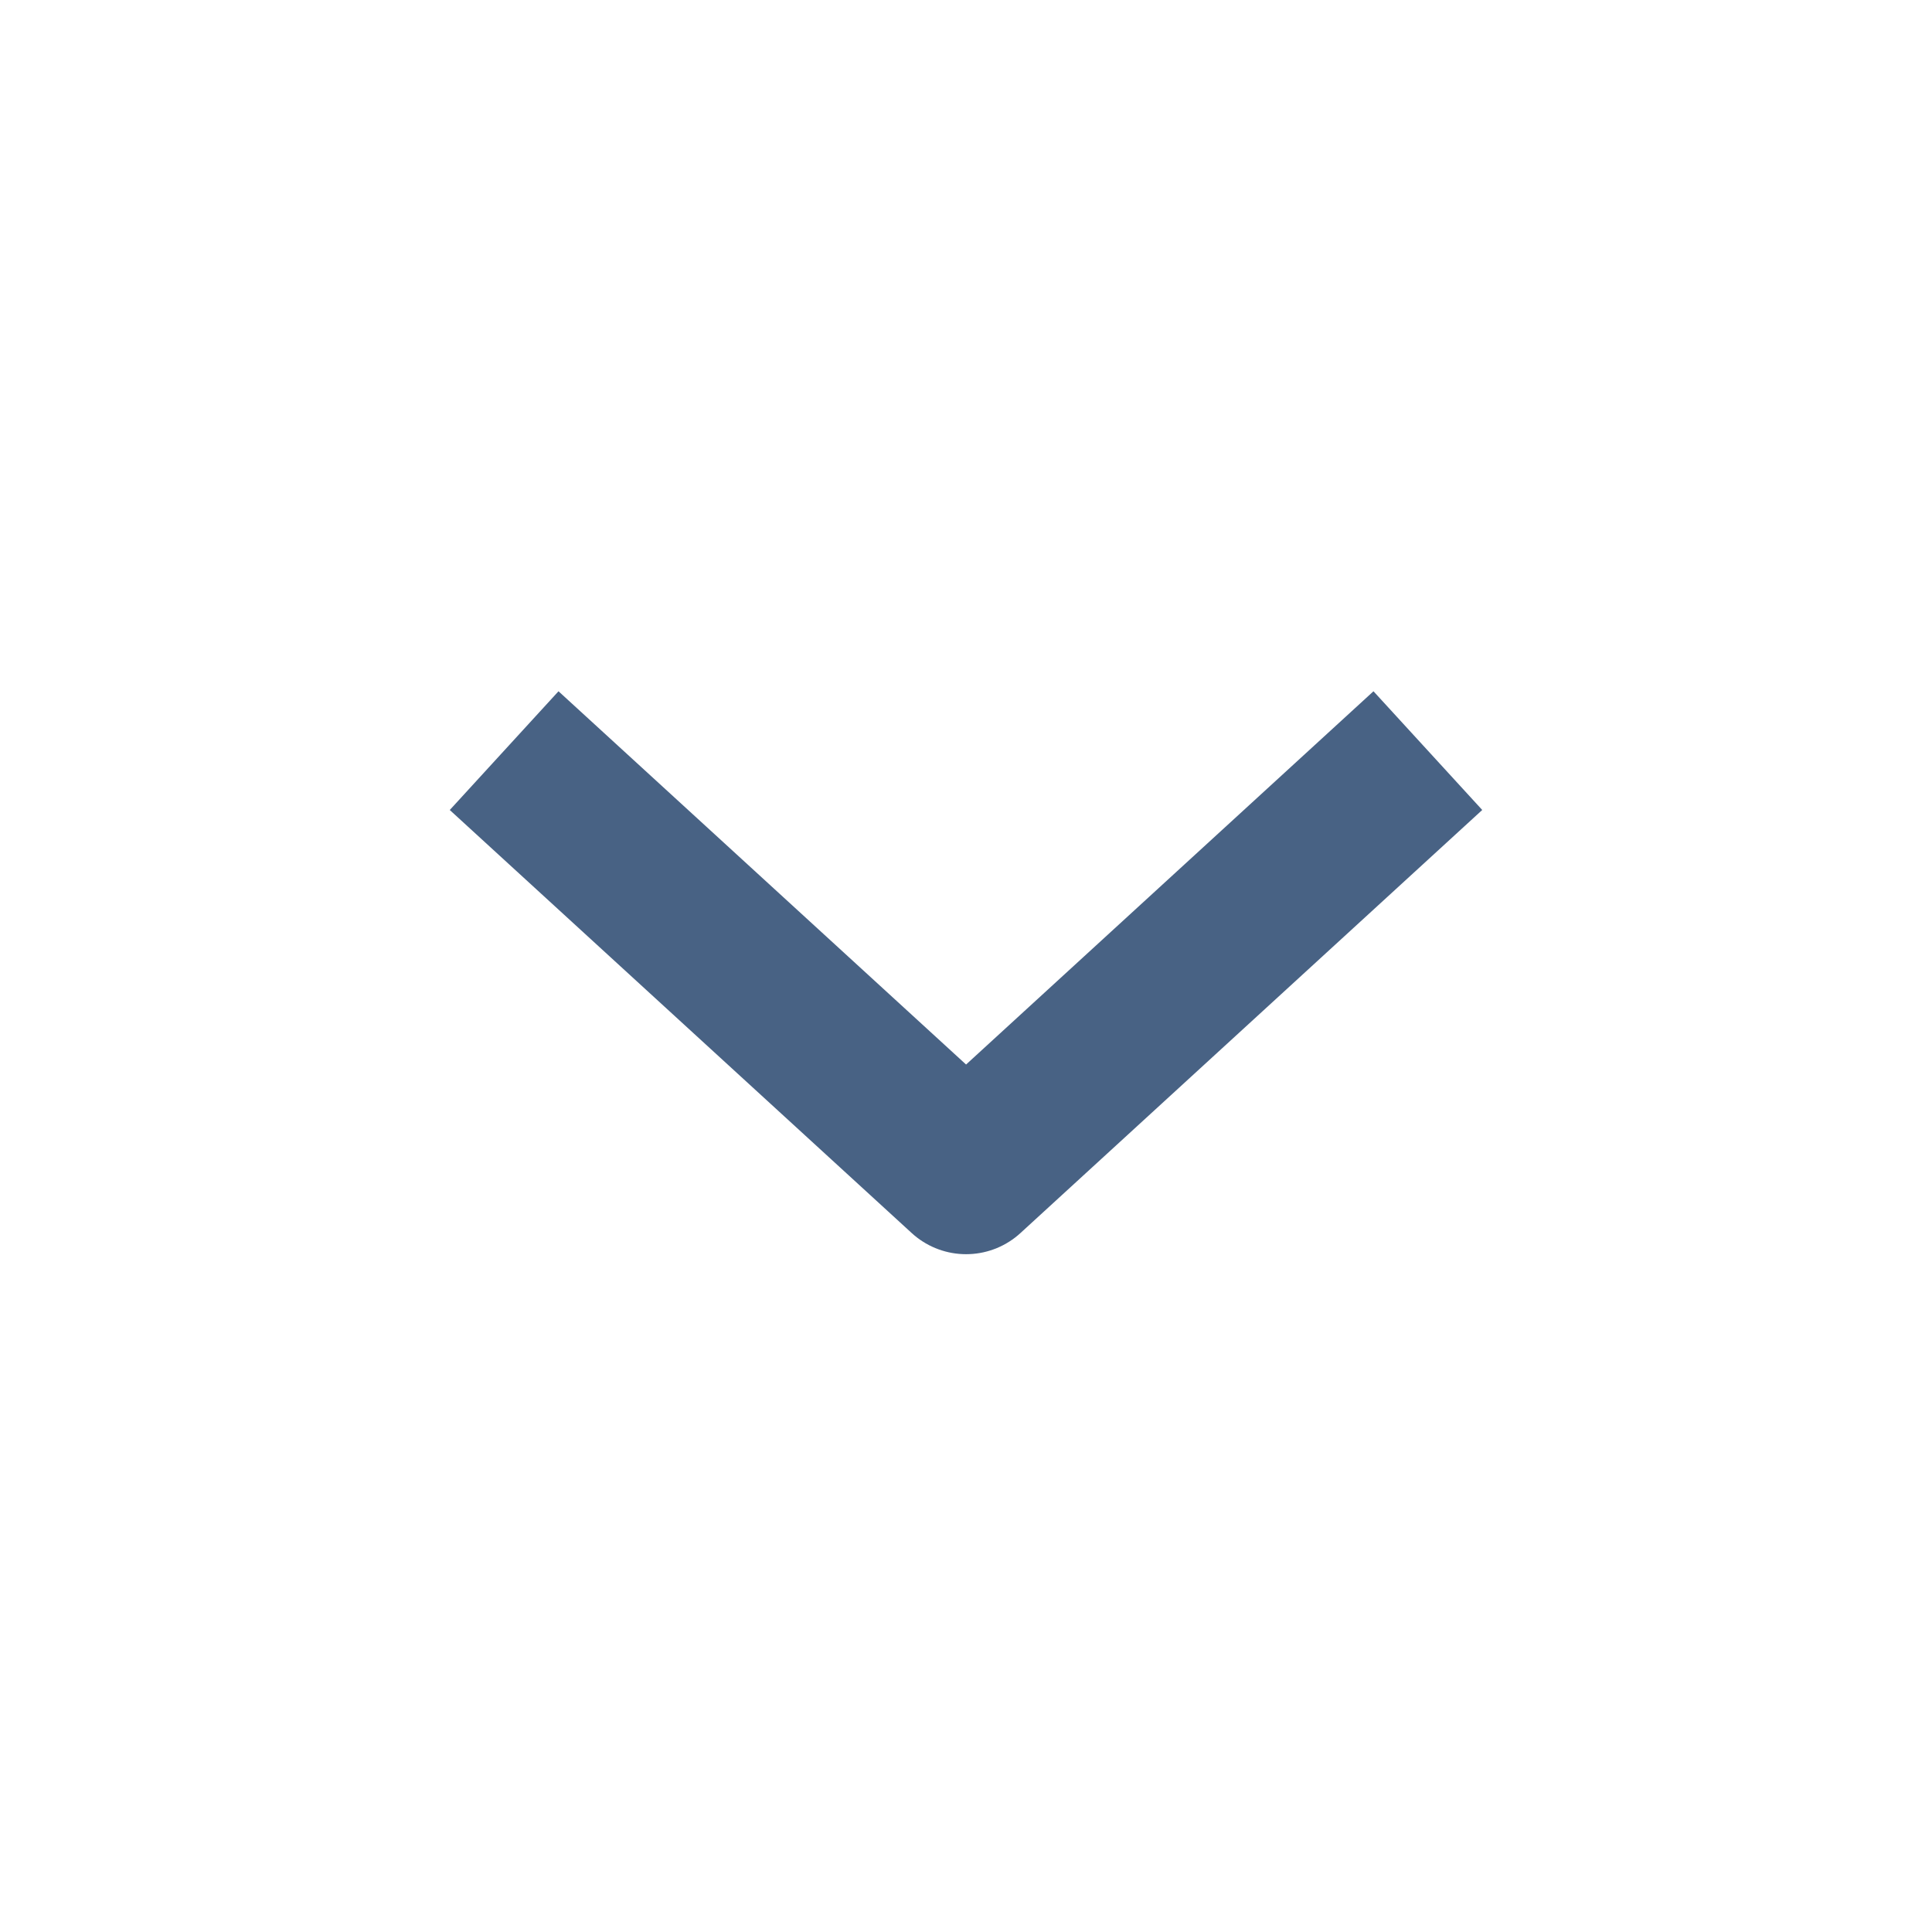
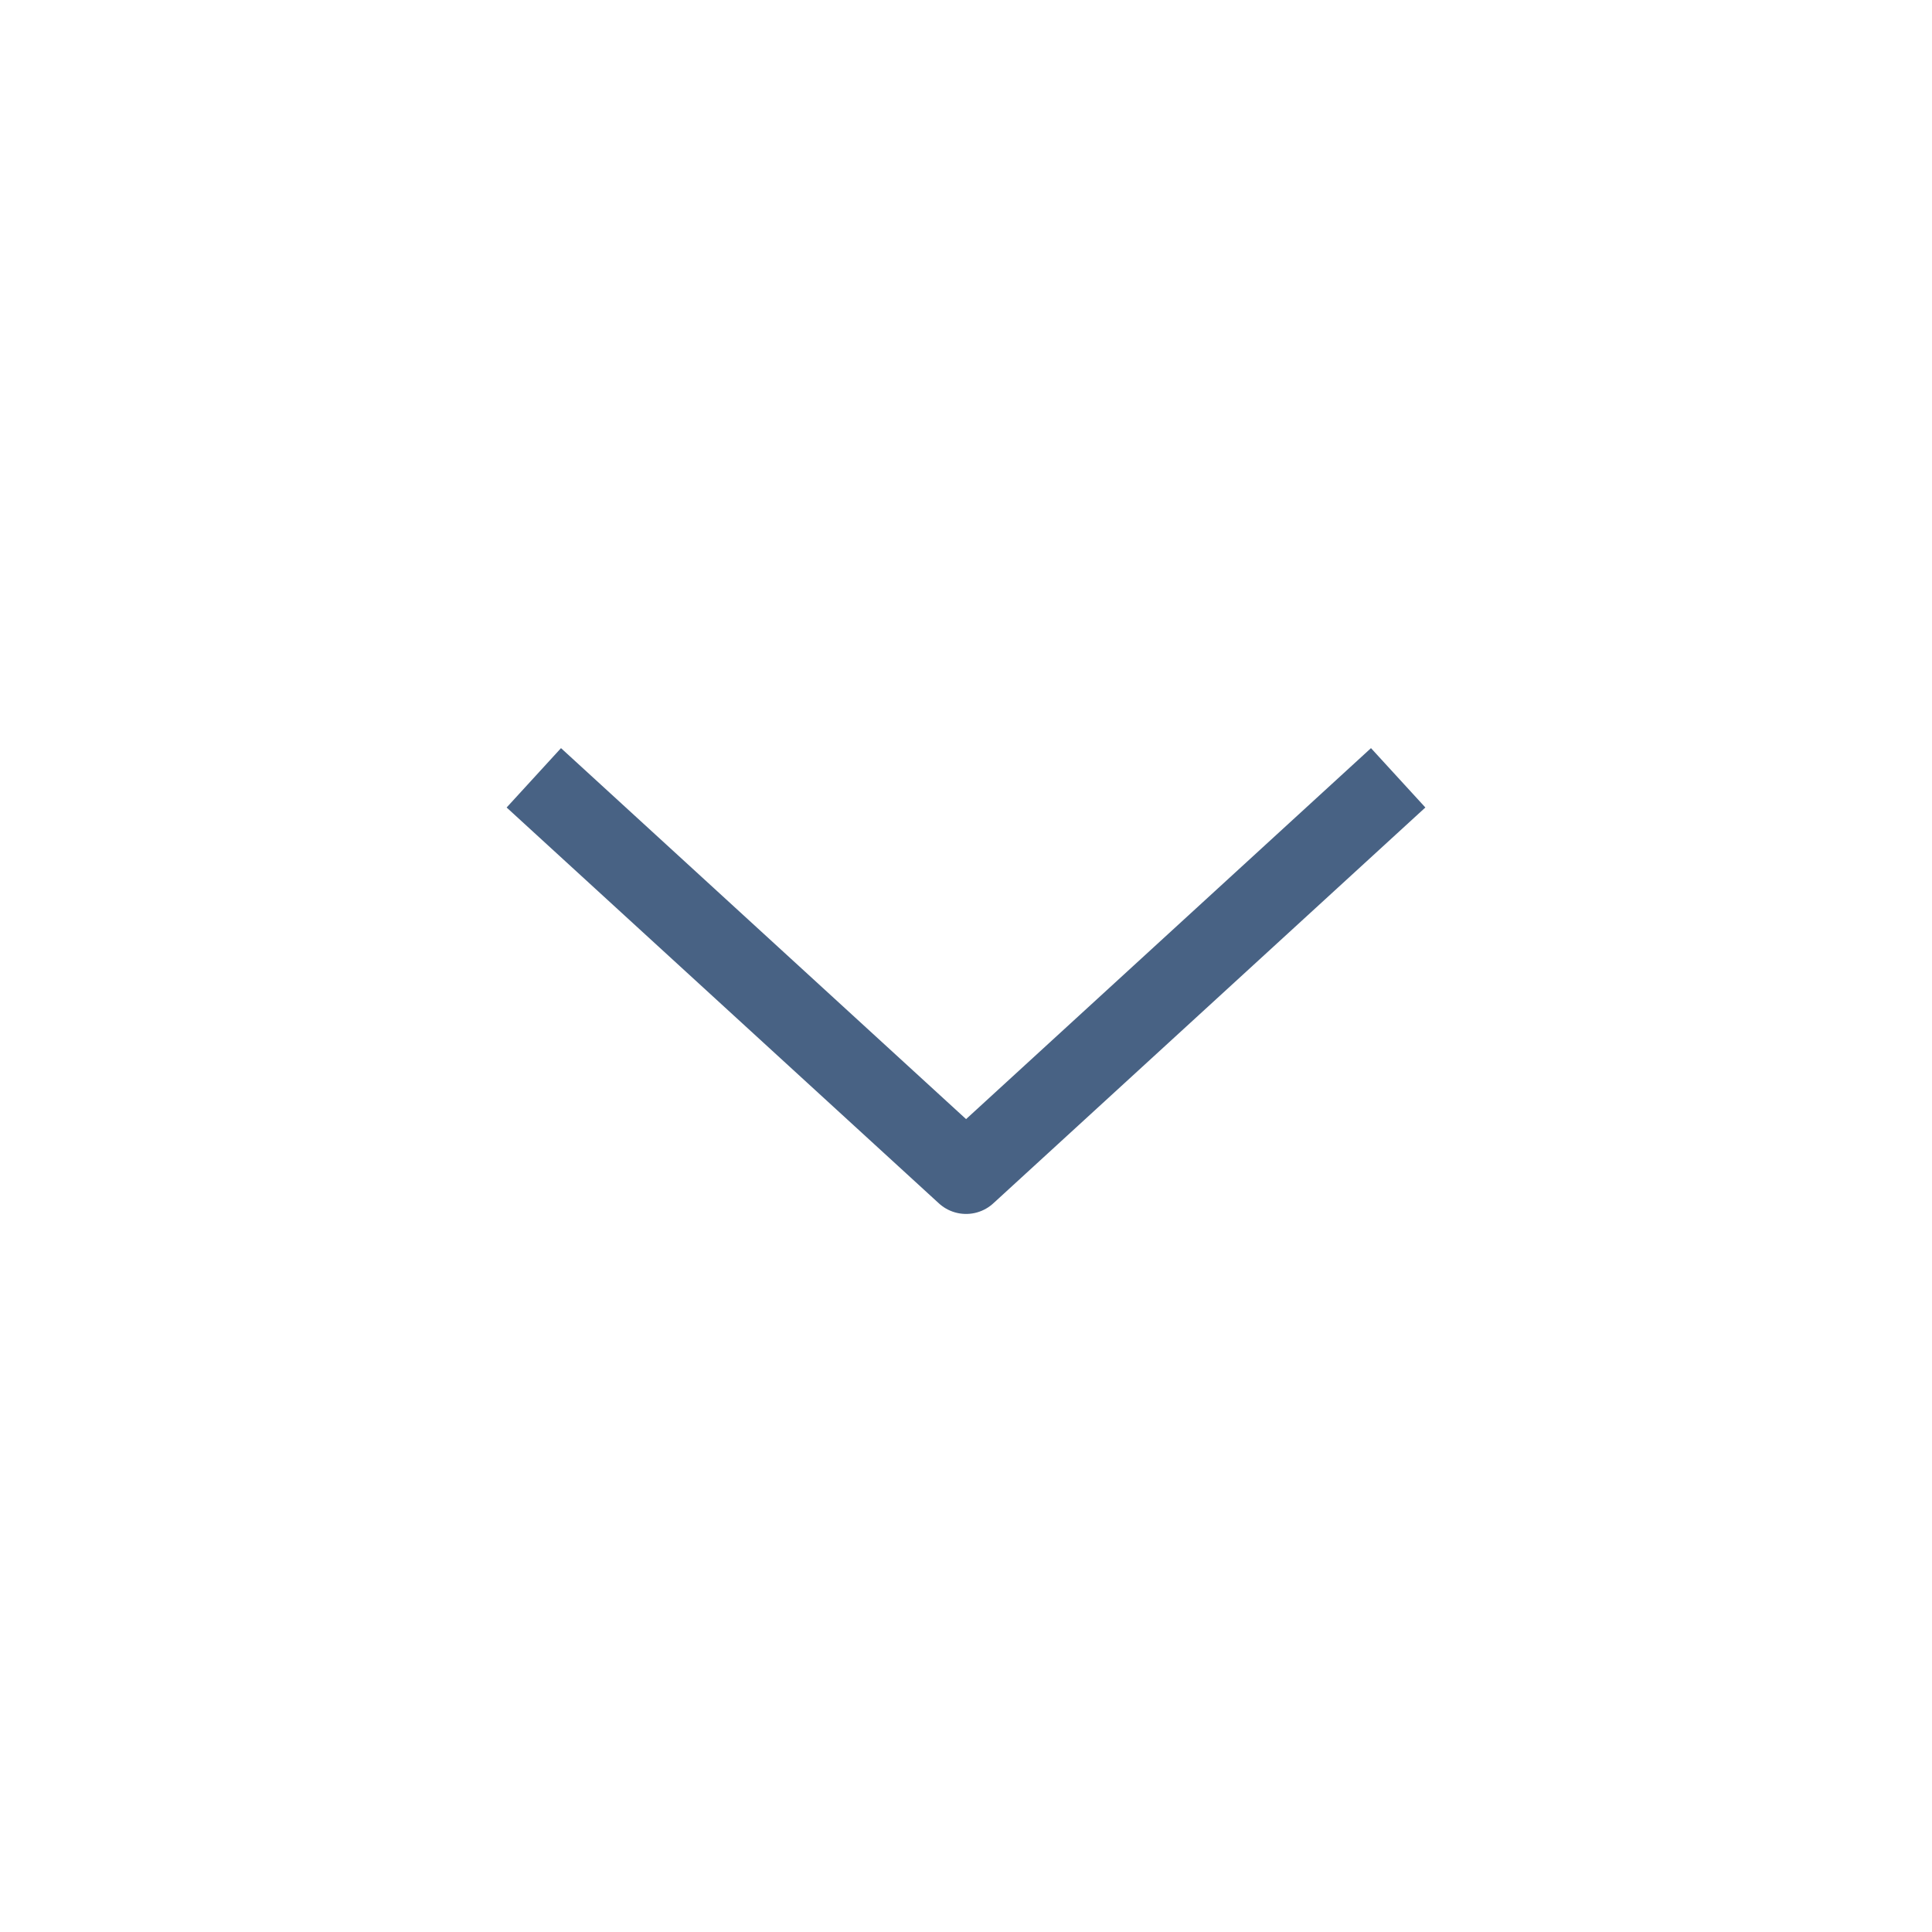
<svg xmlns="http://www.w3.org/2000/svg" width="24" height="24" viewBox="0 0 24 24" fill="none">
  <g id="chevron-down">
-     <path id="Vector" d="M7 10L12.001 14.58L17 10" stroke="#486284" stroke-width="2" stroke-linecap="square" stroke-linejoin="round" />
+     <path id="Vector" d="M7 10L12.001 14.58L17 10" stroke="#486284" strokeWidth="2" stroke-linecap="square" stroke-linejoin="round" />
  </g>
</svg>
